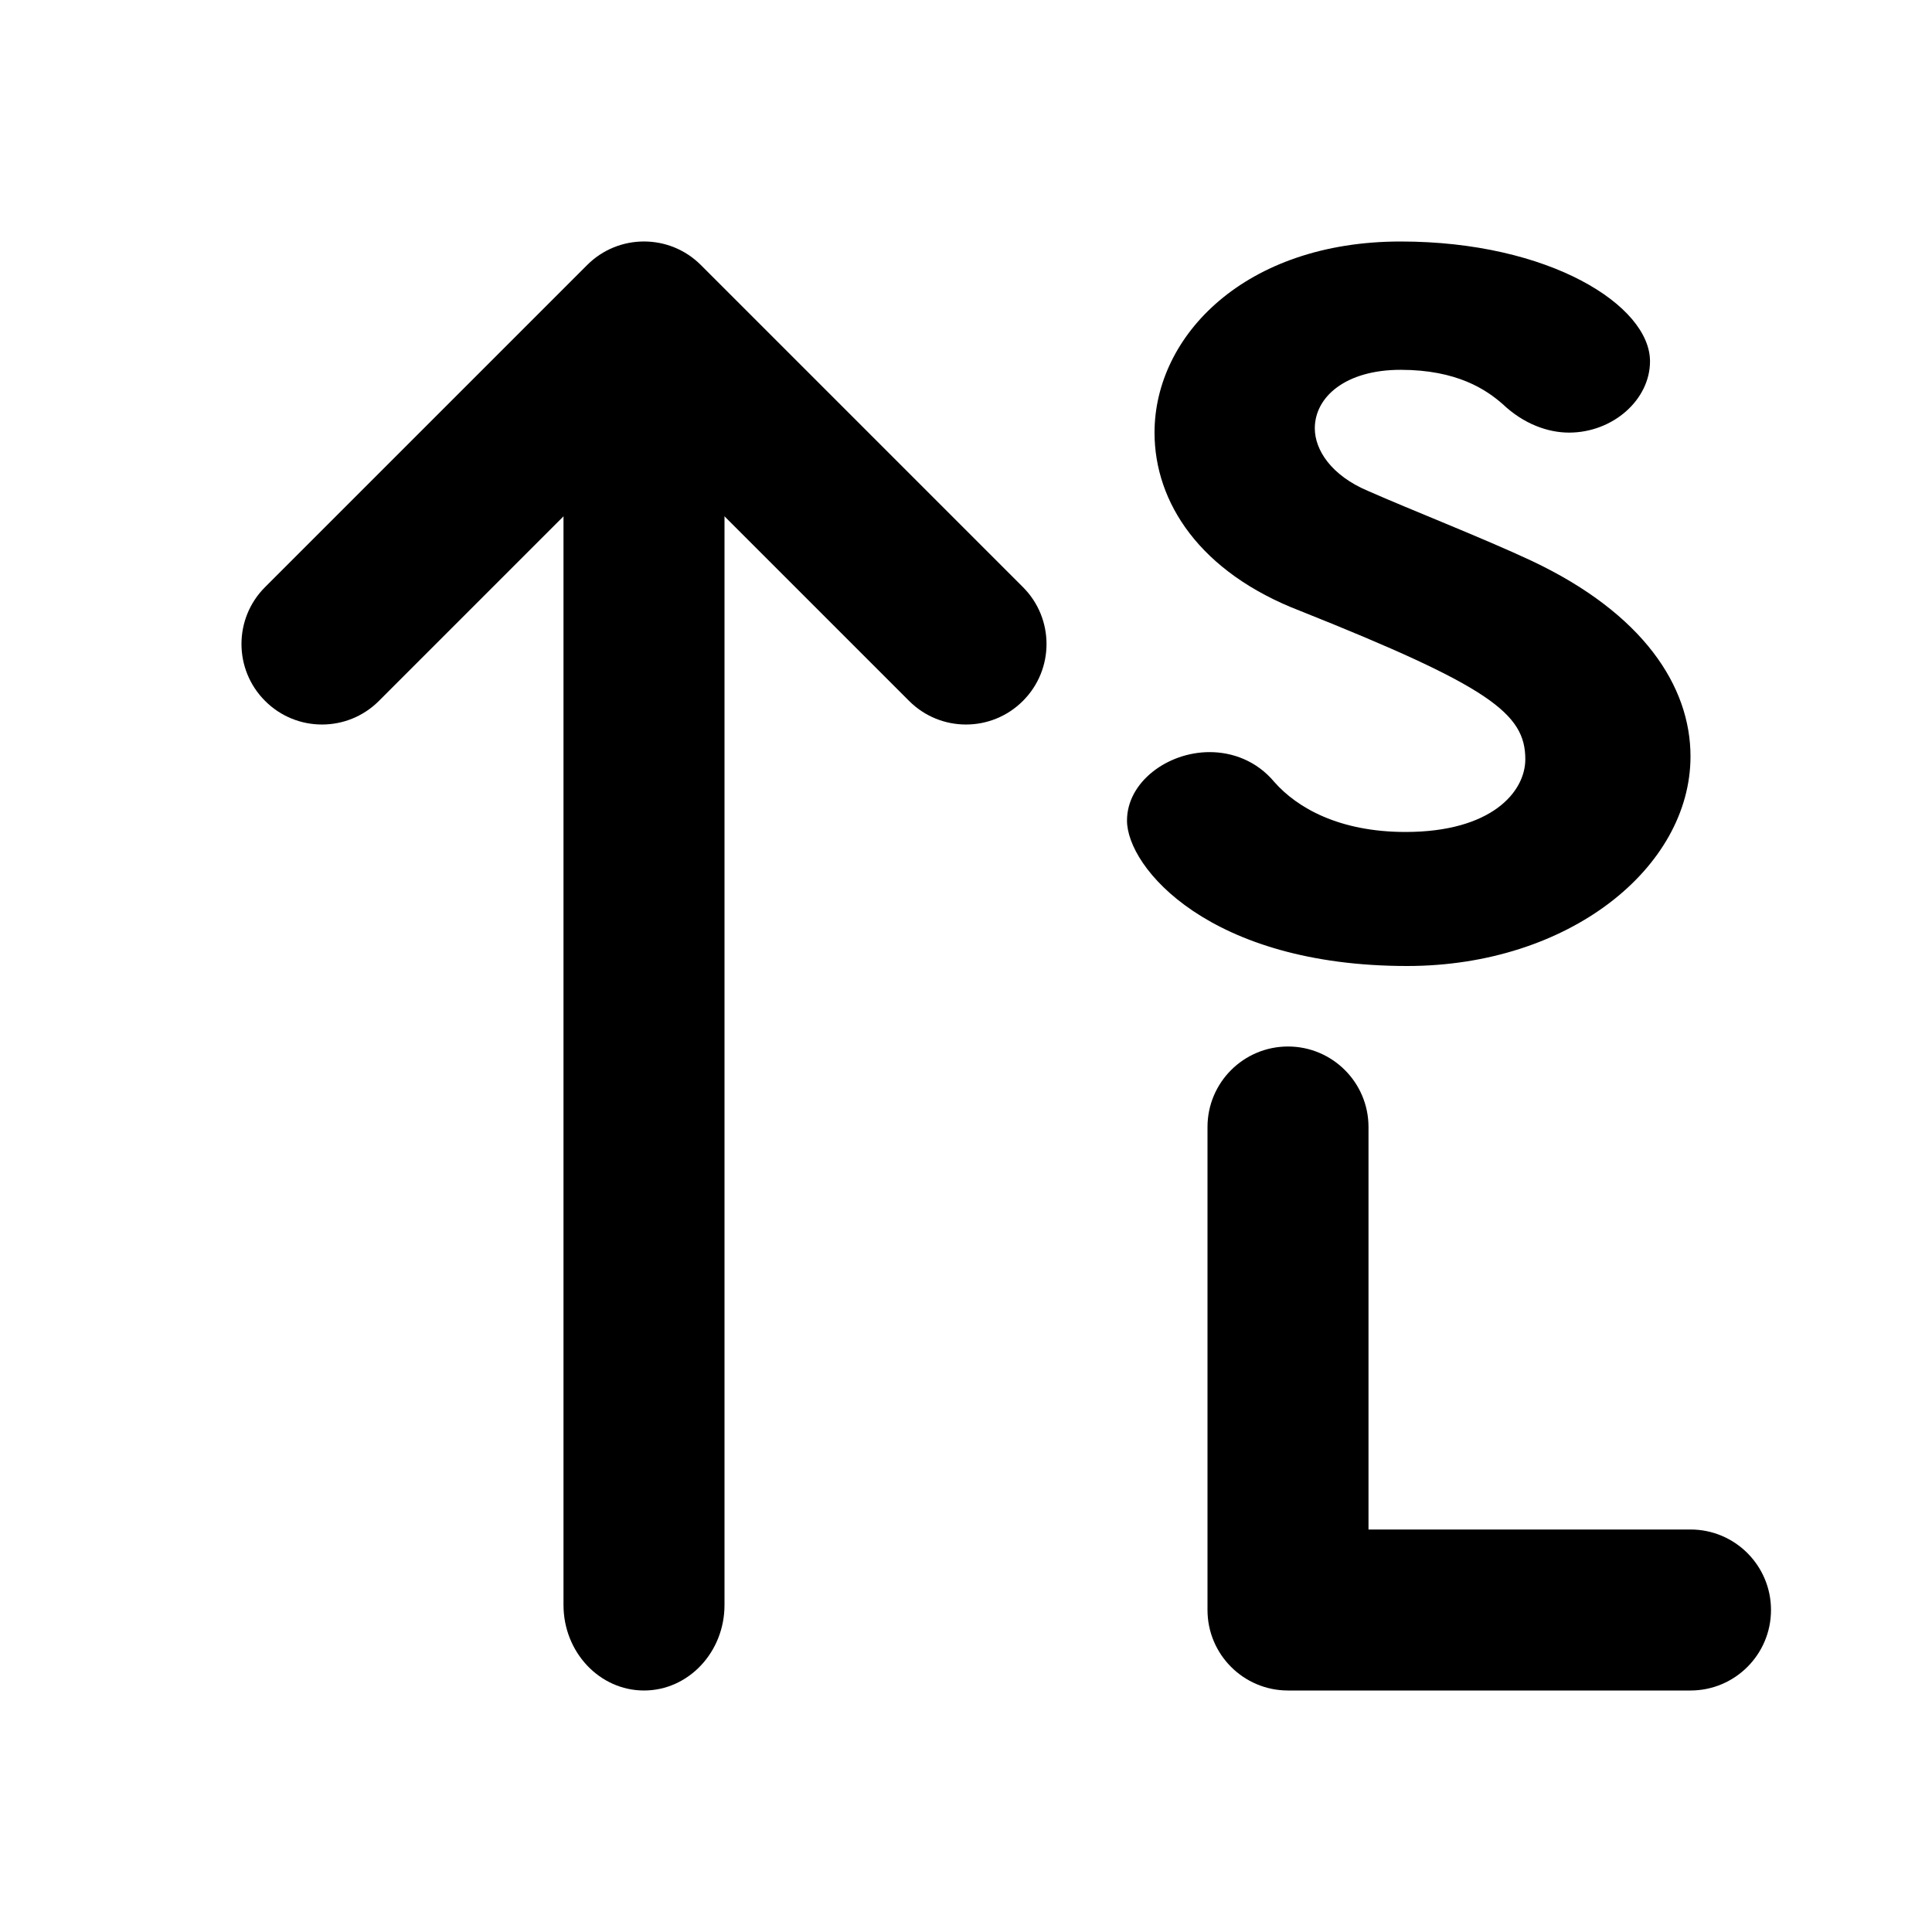
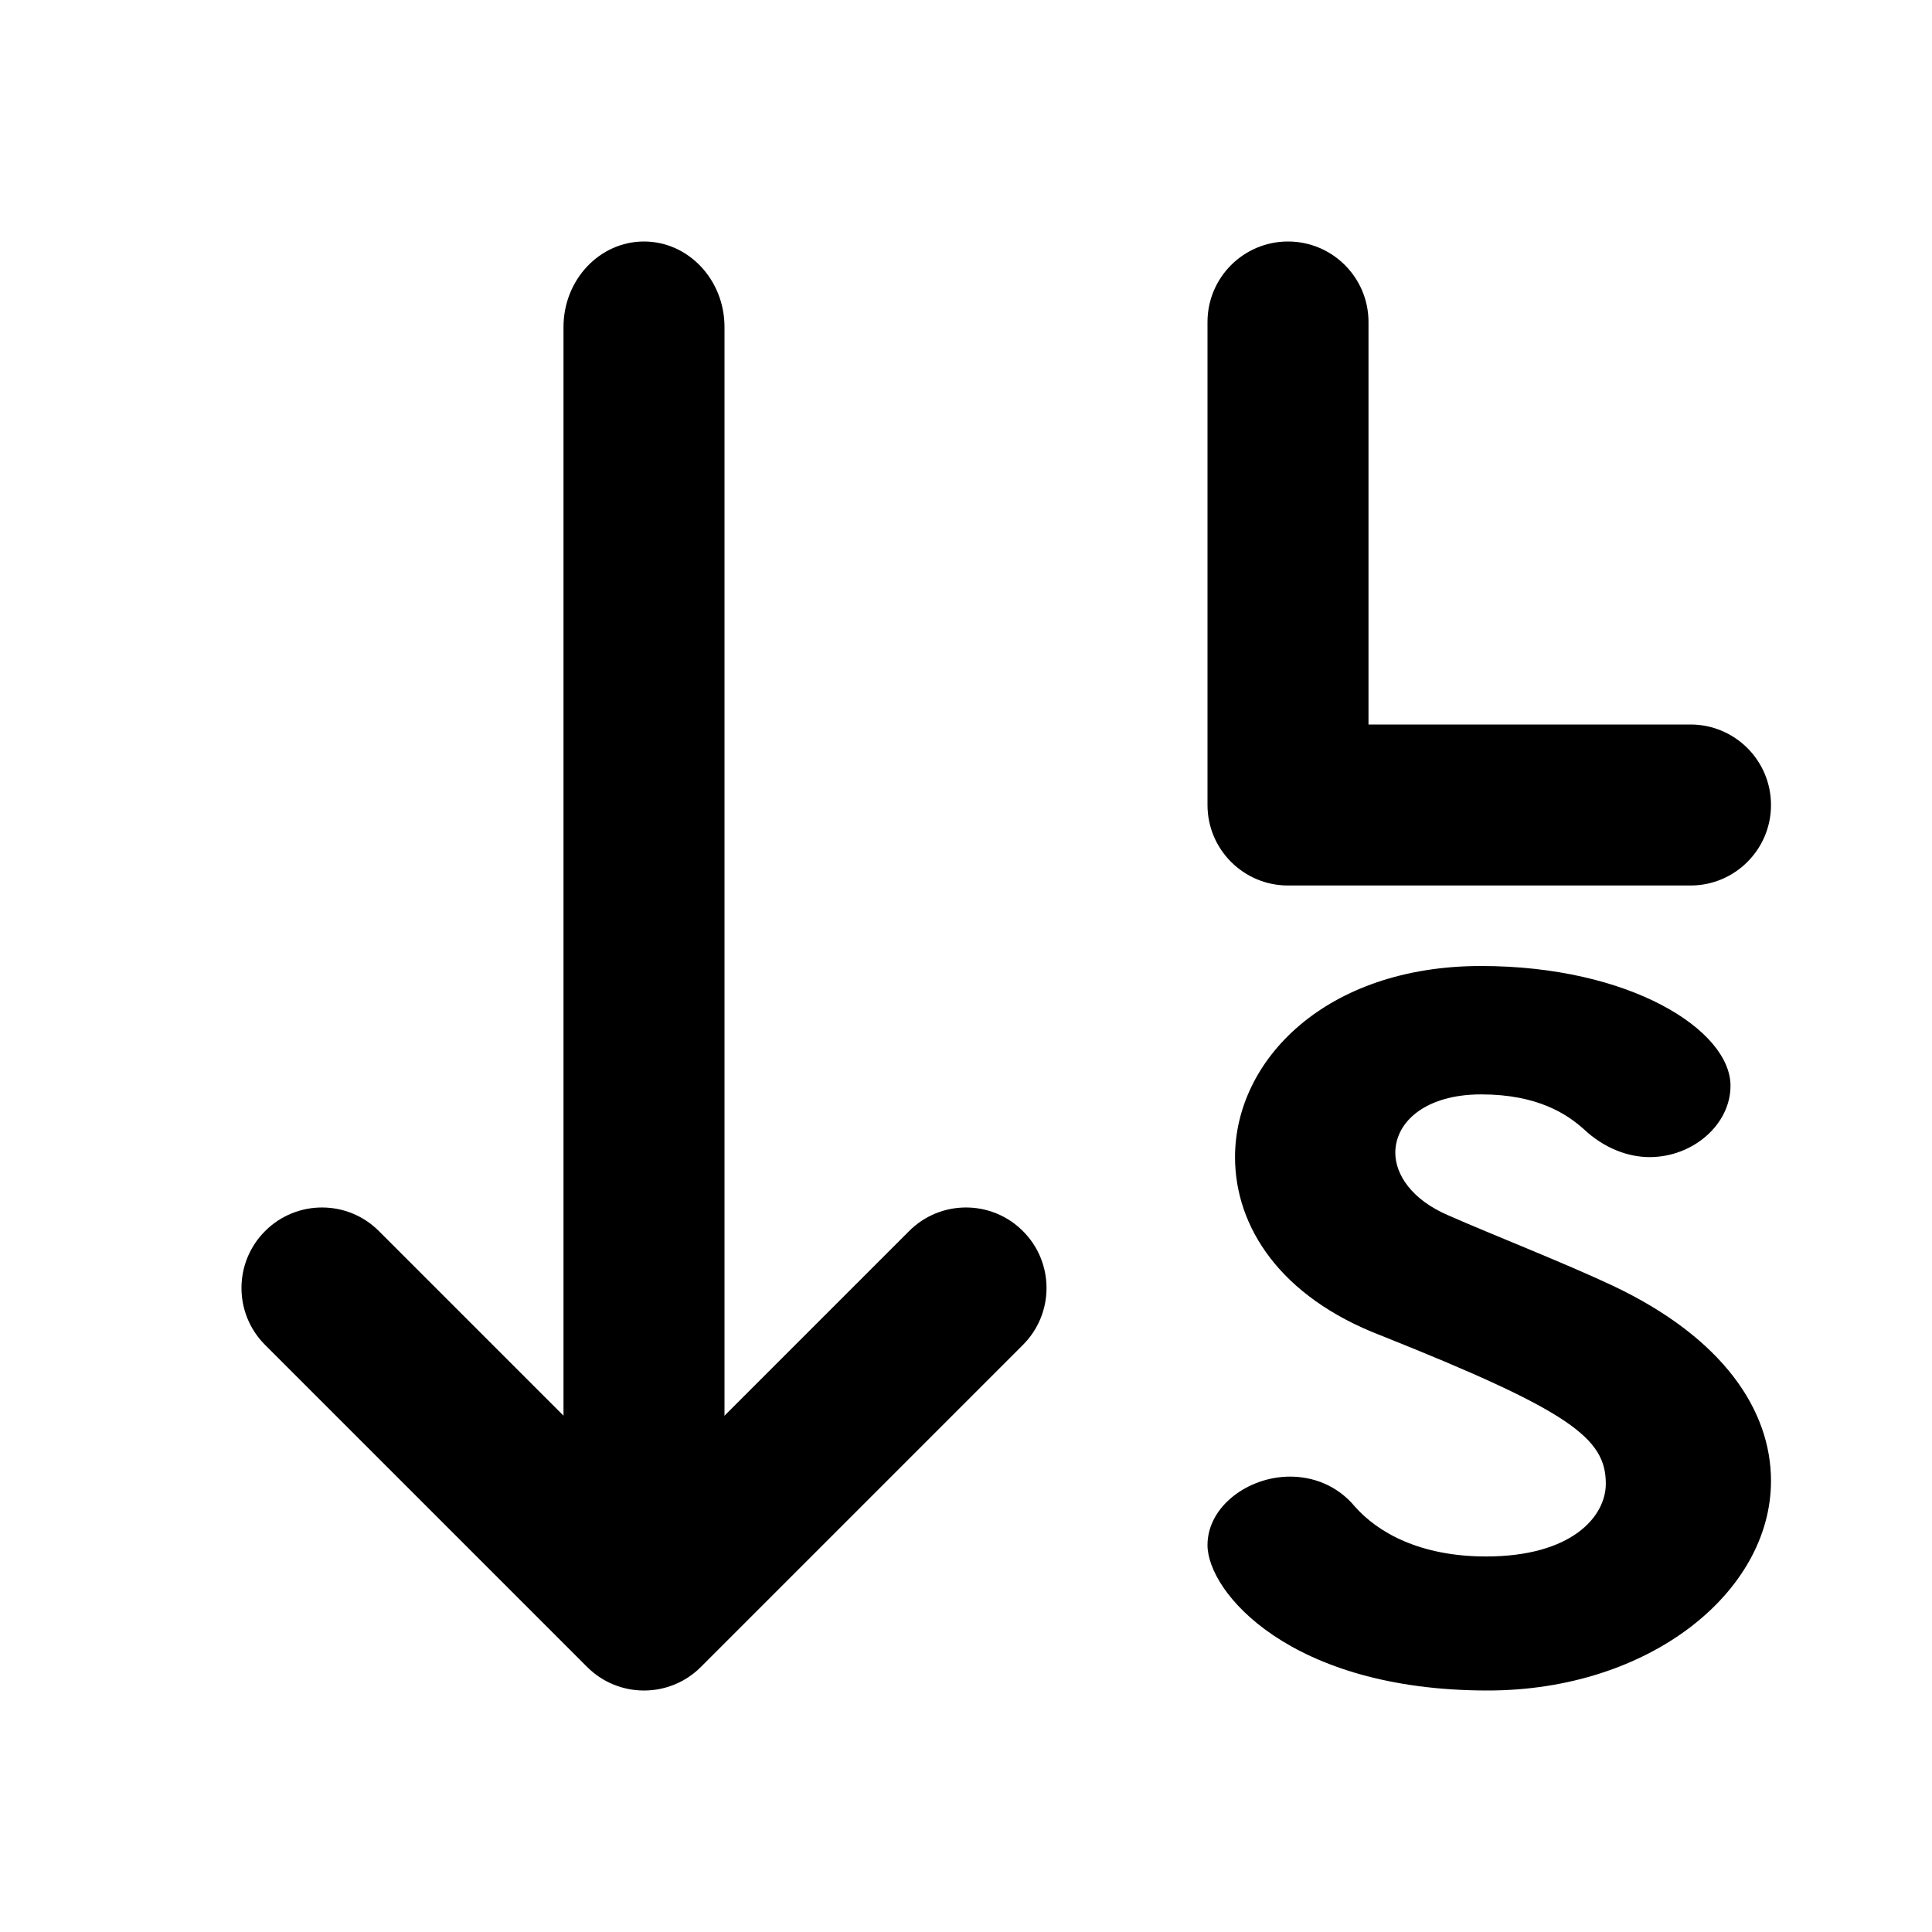
<svg xmlns="http://www.w3.org/2000/svg" width="24" height="24" viewBox="0 0 24 24" fill="none">
-   <path d="M11.293 8.707C11.683 9.098 12.317 9.098 12.707 8.707C13.098 8.317 13.098 7.683 12.707 7.293L8.707 3.293C8.317 2.902 7.683 2.902 7.293 3.293L3.293 7.293C2.902 7.683 2.902 8.317 3.293 8.707C3.683 9.098 4.317 9.098 4.707 8.707L8 5.414L11.293 8.707Z" fill="currentColor" />
-   <path d="M9 19.938L9 5.062C9 4.476 8.552 4 8 4C7.448 4 7 4.476 7 5.062L7 19.938C7 20.524 7.448 21 8 21C8.552 21 9 20.524 9 19.938Z" fill="currentColor" />
-   <path fill-rule="evenodd" clip-rule="evenodd" d="M16 13C16.552 13 17 13.448 17 14V19H21C21.552 19 22 19.448 22 20C22 20.552 21.552 21 21 21H16C15.448 21 15 20.552 15 20V14C15 13.448 15.448 13 16 13Z" fill="currentColor" />
-   <path d="M21 9.396C21 8.528 20.417 7.624 19.029 6.968C18.425 6.685 17.52 6.331 16.997 6.1C16.535 5.906 16.333 5.587 16.333 5.321C16.333 4.931 16.715 4.594 17.399 4.594C18.103 4.594 18.465 4.843 18.667 5.02C18.928 5.268 19.23 5.374 19.491 5.374C20.035 5.374 20.497 4.967 20.497 4.488C20.497 3.797 19.25 3 17.399 3C15.468 3 14.342 4.169 14.342 5.374C14.342 6.242 14.905 7.11 16.152 7.589C18.506 8.528 18.948 8.864 18.948 9.431C18.948 9.839 18.526 10.335 17.46 10.335C16.635 10.335 16.112 10.034 15.831 9.715C15.609 9.449 15.307 9.343 15.026 9.343C14.503 9.343 14 9.715 14 10.193C14 10.778 15.026 12 17.48 12C19.491 12 21 10.778 21 9.396Z" fill="currentColor" />
+   <path d="M4.707 15.293C4.317 14.902 3.683 14.902 3.293 15.293C2.902 15.683 2.902 16.317 3.293 16.707L7.293 20.707C7.683 21.098 8.317 21.098 8.707 20.707L12.707 16.707C13.098 16.317 13.098 15.683 12.707 15.293C12.317 14.902 11.683 14.902 11.293 15.293L8 18.586L4.707 15.293Z" fill="currentColor" />
+   <path d="M7 4.062L7 18.937C7 19.524 7.448 20 8 20C8.552 20 9 19.524 9 18.937L9 4.062C9 3.476 8.552 3 8 3C7.448 3 7 3.476 7 4.062Z" fill="currentColor" />
+   <path fill-rule="evenodd" clip-rule="evenodd" d="M16 3C16.552 3 17 3.448 17 4V9H21C21.552 9 22 9.448 22 10C22 10.552 21.552 11 21 11H16C15.448 11 15 10.552 15 10V4C15 3.448 15.448 3 16 3Z" fill="currentColor" />
+   <path d="M22 18.396C22 17.528 21.417 16.624 20.029 15.969C19.425 15.685 18.52 15.331 17.997 15.1C17.535 14.905 17.333 14.587 17.333 14.321C17.333 13.931 17.715 13.595 18.399 13.595C19.103 13.595 19.465 13.842 19.667 14.02C19.928 14.268 20.23 14.374 20.491 14.374C21.035 14.374 21.497 13.966 21.497 13.488C21.497 12.797 20.25 12 18.399 12C16.468 12 15.342 13.169 15.342 14.374C15.342 15.242 15.905 16.11 17.152 16.589C19.506 17.528 19.948 17.864 19.948 18.431C19.948 18.839 19.526 19.335 18.46 19.335C17.635 19.335 17.112 19.034 16.831 18.715C16.609 18.449 16.308 18.343 16.026 18.343C15.503 18.343 15 18.715 15 19.193C15 19.778 16.026 21 18.48 21C20.491 21 22 19.778 22 18.396Z" fill="currentColor" />
</svg>
